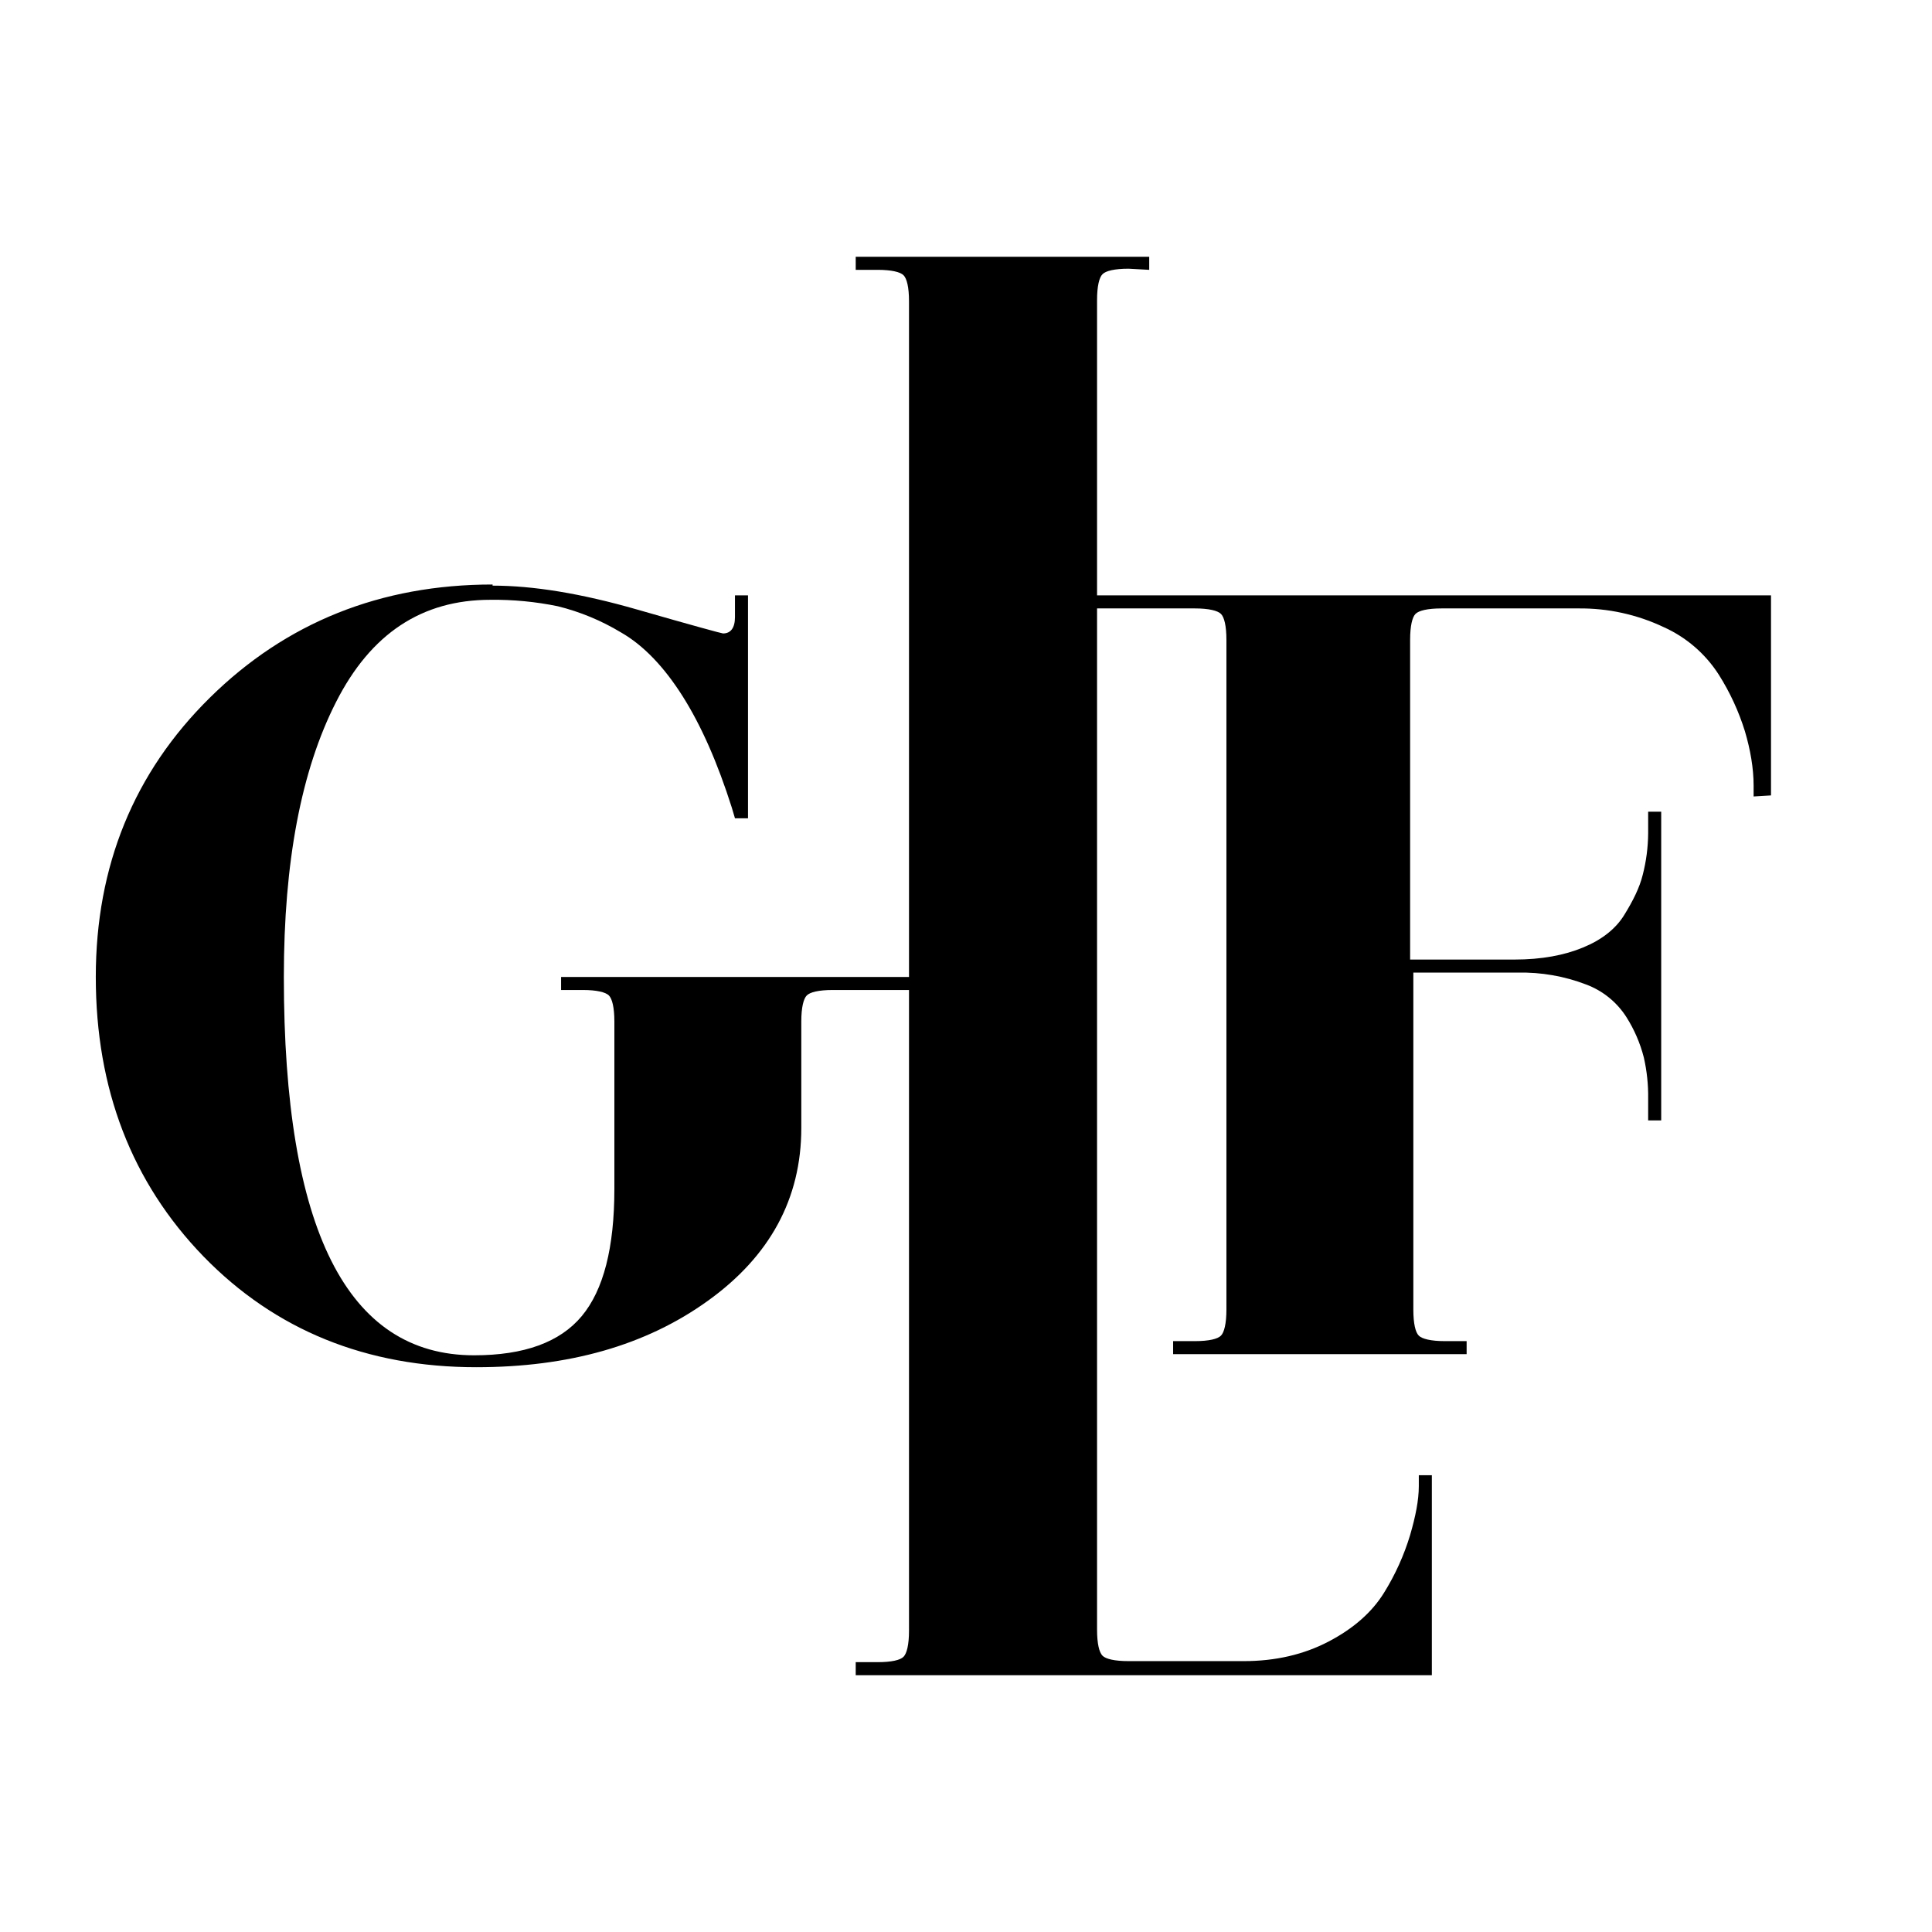
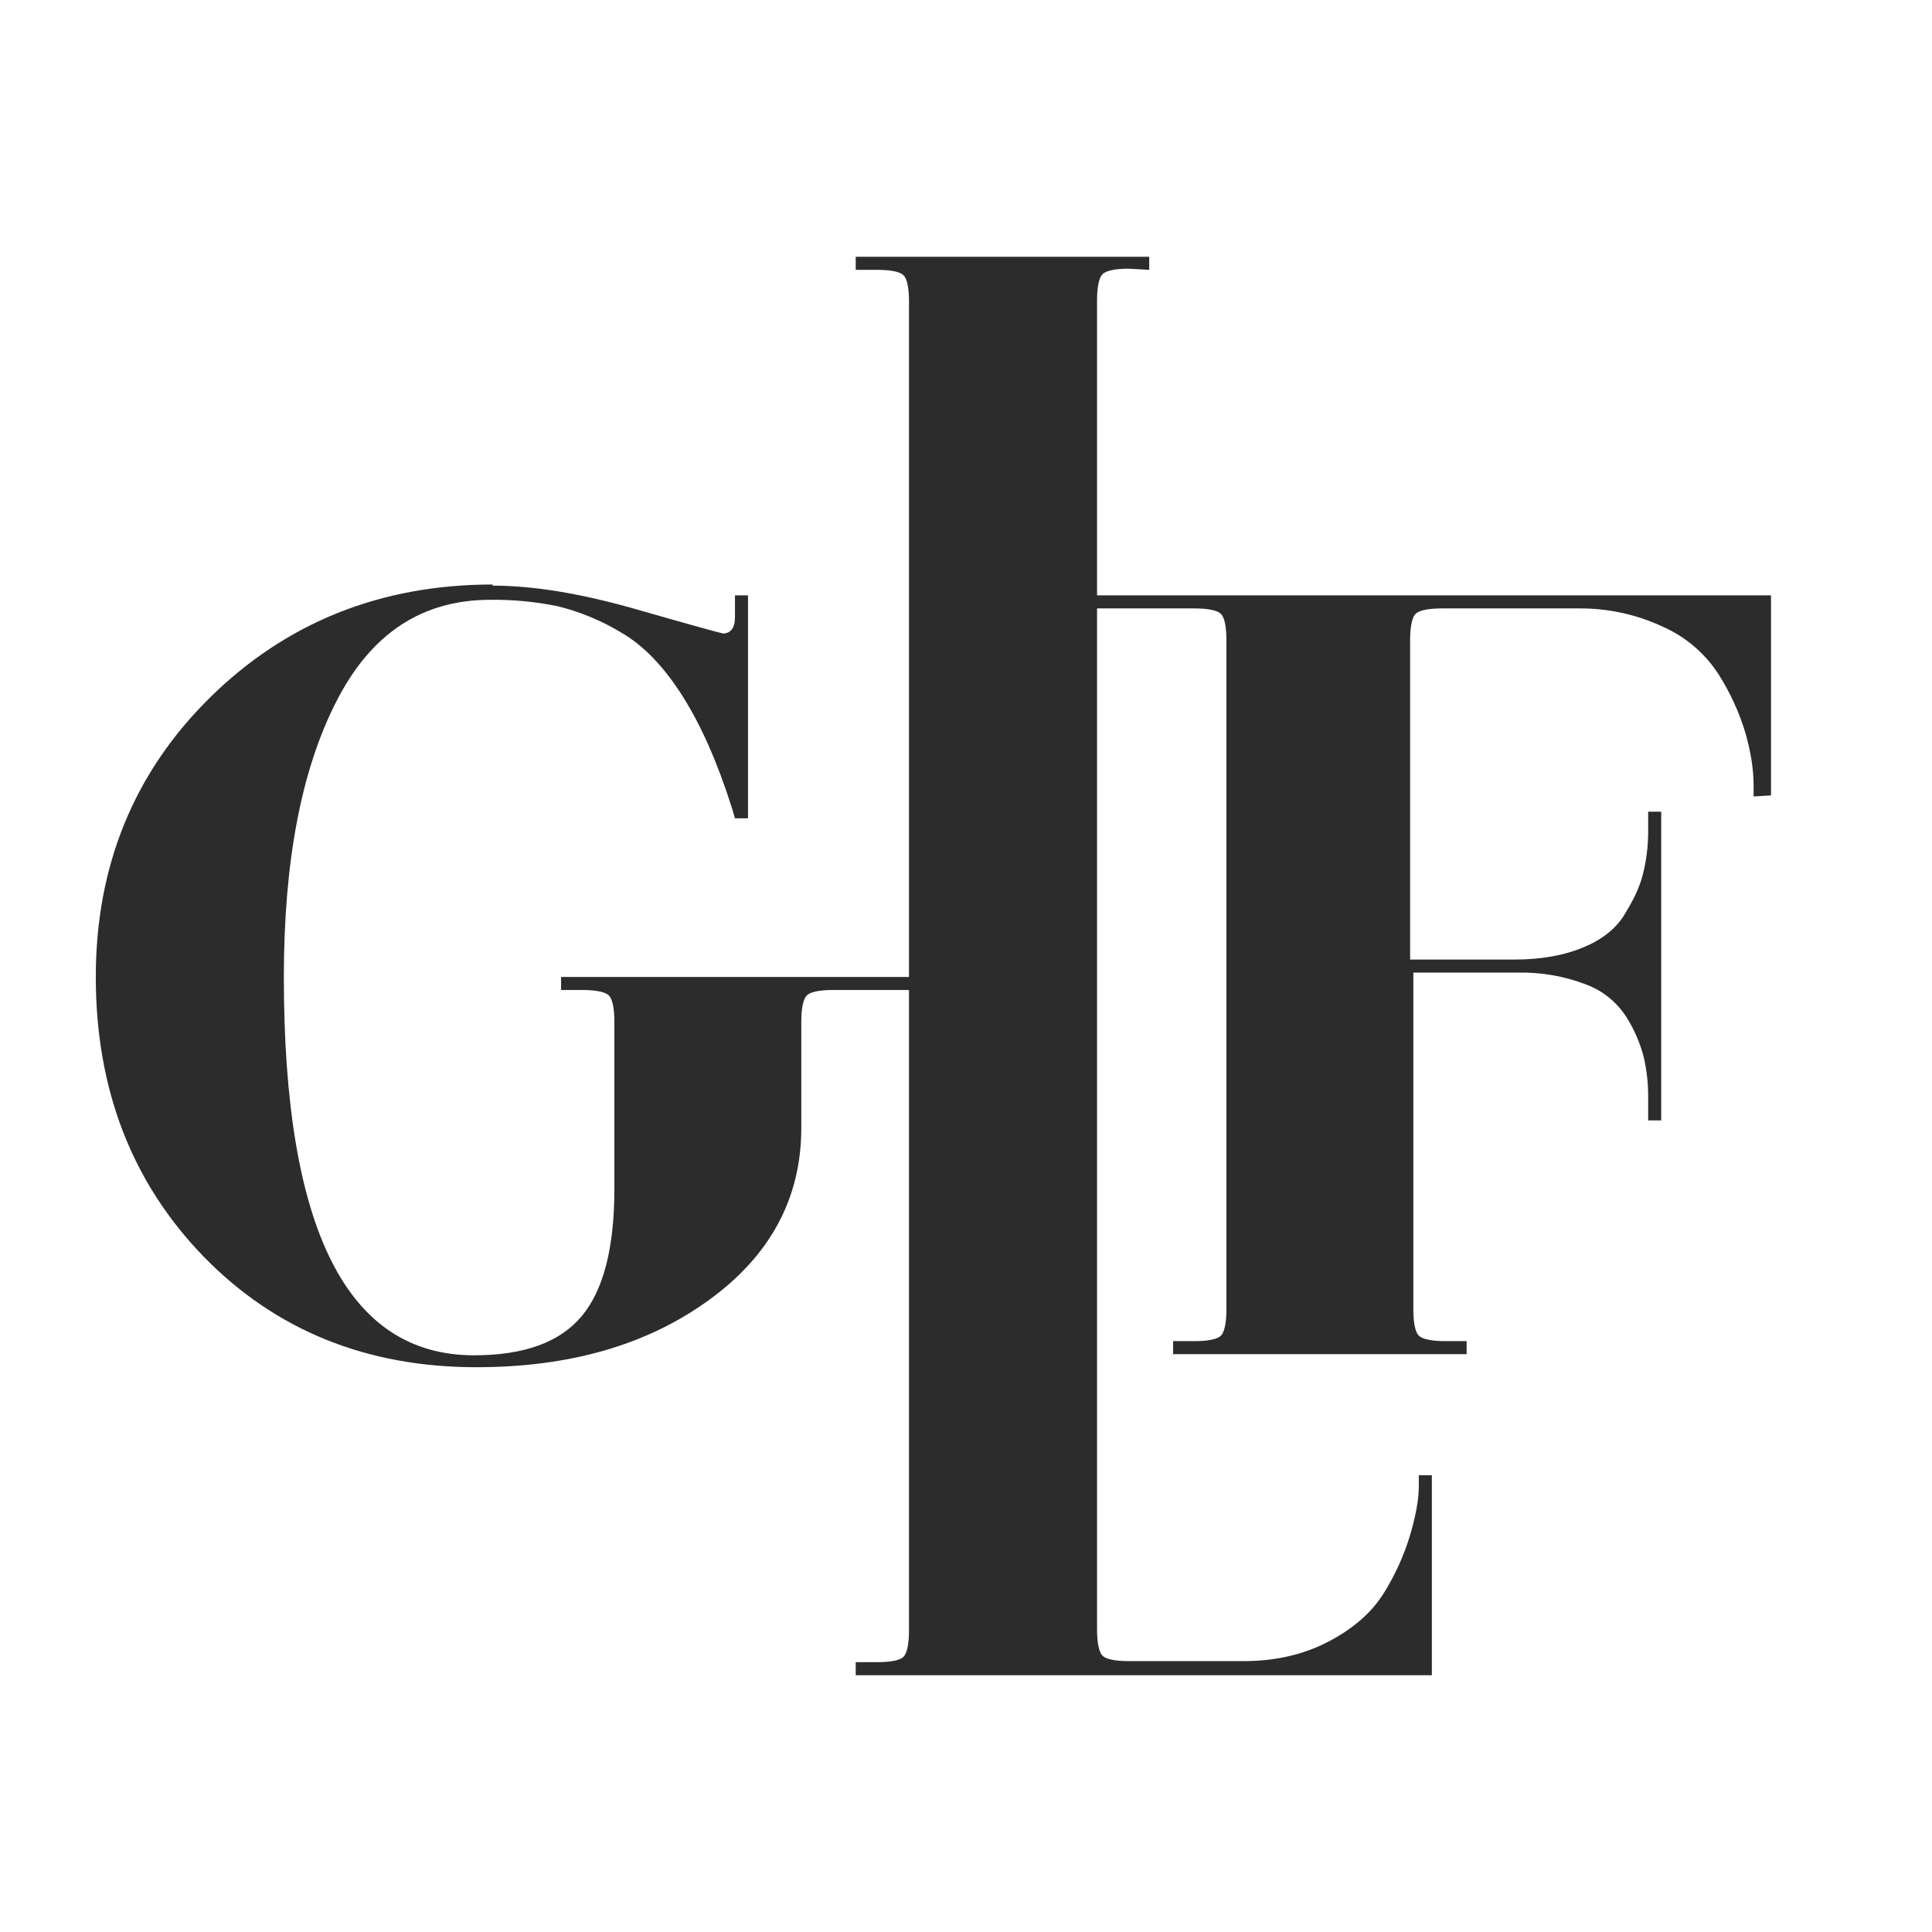
<svg xmlns="http://www.w3.org/2000/svg" fill-rule="evenodd" stroke-linejoin="round" stroke-miterlimit="2" clip-rule="evenodd" viewBox="0 0 24 24">
  <defs />
-   <path fill="currentColor" fill-rule="nonzero" d="M6.12 7.275c.499 0 1.093.095 1.795.297.702.202 1.053.297 1.067.297.094 0 .148-.068.148-.203v-.27h.162v2.769H9.13l-.04-.135c-.176-.554-.378-1.013-.608-1.378-.23-.364-.486-.635-.77-.797a2.837 2.837 0 00-.783-.324 3.917 3.917 0 00-.837-.08c-.85 0-1.485.418-1.917 1.269-.433.85-.649 1.985-.649 3.416 0 3.133.783 4.7 2.363 4.7.622 0 1.067-.162 1.338-.487.27-.324.405-.85.405-1.58v-2.08c0-.175-.028-.283-.068-.323-.04-.04-.149-.068-.324-.068h-.27v-.162h5.355v.162h-1.98c-.175 0-.283.027-.323.068-.04.04-.068.148-.068.324v1.323c0 .877-.391 1.594-1.162 2.147-.77.554-1.728.824-2.875.824-1.364 0-2.499-.46-3.39-1.377-.891-.92-1.337-2.08-1.337-3.471 0-1.377.473-2.539 1.418-3.47.945-.932 2.12-1.405 3.511-1.405v.014z" />
-   <path fill="currentColor" fill-rule="nonzero" d="M14.02 3.338c-.176 0-.284.027-.324.068-.041.04-.068.148-.068.324v16.513c0 .176.027.284.068.325.04.04.148.067.324.067h1.43c.393 0 .744-.081 1.054-.243.31-.162.54-.365.69-.608a3 3 0 00.323-.715c.067-.23.108-.432.108-.608v-.135h.162v2.484H10.63v-.162h.27c.176 0 .284-.026.324-.067.04-.04.068-.148.068-.324V3.743c0-.176-.027-.283-.068-.324-.04-.04-.148-.067-.324-.067h-.27V3.19h3.646v.162l-.256-.014z" />
-   <path fill="currentColor" fill-rule="nonzero" d="M21.784 9.894V9.76c0-.217-.04-.446-.108-.676a2.944 2.944 0 00-.324-.702 1.585 1.585 0 00-.69-.594 2.413 2.413 0 00-1.052-.23h-1.702c-.175 0-.283.027-.324.068-.04.04-.067.148-.067.324v3.97h1.296c.338 0 .621-.054.85-.149.23-.094.406-.229.514-.405.108-.175.19-.337.23-.5a2.13 2.13 0 00.067-.513v-.27h.162v3.835h-.162v-.27a2.16 2.16 0 00-.054-.513 1.745 1.745 0 00-.216-.5 1.014 1.014 0 00-.5-.405 2.235 2.235 0 00-.85-.148h-1.297v4.186c0 .176.027.284.068.324.04.04.149.068.324.068h.27v.162h-3.646v-.162h.27c.175 0 .284-.027.324-.068.04-.04.068-.148.068-.324V7.95c0-.176-.027-.284-.068-.324-.04-.04-.149-.068-.324-.068h-2.55v-.162H22v2.485l-.216.013z" />
+   <path fill="#2c2c2c" fill-rule="nonzero" d="M6.12 7.275c.499 0 1.093.095 1.795.297.702.202 1.053.297 1.067.297.094 0 .148-.068.148-.203v-.27h.162v2.769H9.13l-.04-.135c-.176-.554-.378-1.013-.608-1.378-.23-.364-.486-.635-.77-.797a2.837 2.837 0 00-.783-.324 3.917 3.917 0 00-.837-.08c-.85 0-1.485.418-1.917 1.269-.433.85-.649 1.985-.649 3.416 0 3.133.783 4.7 2.363 4.7.622 0 1.067-.162 1.338-.487.27-.324.405-.85.405-1.58v-2.08c0-.175-.028-.283-.068-.323-.04-.04-.149-.068-.324-.068h-.27v-.162h5.355v.162h-1.98c-.175 0-.283.027-.323.068-.04.04-.068.148-.068.324v1.323c0 .877-.391 1.594-1.162 2.147-.77.554-1.728.824-2.875.824-1.364 0-2.499-.46-3.39-1.377-.891-.92-1.337-2.08-1.337-3.471 0-1.377.473-2.539 1.418-3.47.945-.932 2.12-1.405 3.511-1.405v.014z" />
+   <path fill="#2c2c2c" fill-rule="nonzero" d="M14.02 3.338c-.176 0-.284.027-.324.068-.041.04-.068.148-.068.324v16.513c0 .176.027.284.068.325.04.04.148.067.324.067h1.43c.393 0 .744-.081 1.054-.243.31-.162.54-.365.69-.608a3 3 0 00.323-.715c.067-.23.108-.432.108-.608v-.135h.162v2.484H10.63v-.162h.27c.176 0 .284-.026.324-.067.04-.04.068-.148.068-.324V3.743c0-.176-.027-.283-.068-.324-.04-.04-.148-.067-.324-.067h-.27V3.19h3.646v.162l-.256-.014z" />
+   <path fill="#2c2c2c" fill-rule="nonzero" d="M21.784 9.894V9.76c0-.217-.04-.446-.108-.676a2.944 2.944 0 00-.324-.702 1.585 1.585 0 00-.69-.594 2.413 2.413 0 00-1.052-.23h-1.702c-.175 0-.283.027-.324.068-.04.04-.067.148-.067.324v3.97h1.296c.338 0 .621-.054.85-.149.23-.094.406-.229.514-.405.108-.175.19-.337.23-.5a2.13 2.13 0 00.067-.513v-.27h.162v3.835h-.162v-.27a2.16 2.16 0 00-.054-.513 1.745 1.745 0 00-.216-.5 1.014 1.014 0 00-.5-.405 2.235 2.235 0 00-.85-.148h-1.297v4.186c0 .176.027.284.068.324.04.04.149.068.324.068h.27v.162h-3.646v-.162h.27c.175 0 .284-.027.324-.068.04-.04.068-.148.068-.324V7.95c0-.176-.027-.284-.068-.324-.04-.04-.149-.068-.324-.068h-2.55v-.162H22v2.485l-.216.013z" />
</svg>
